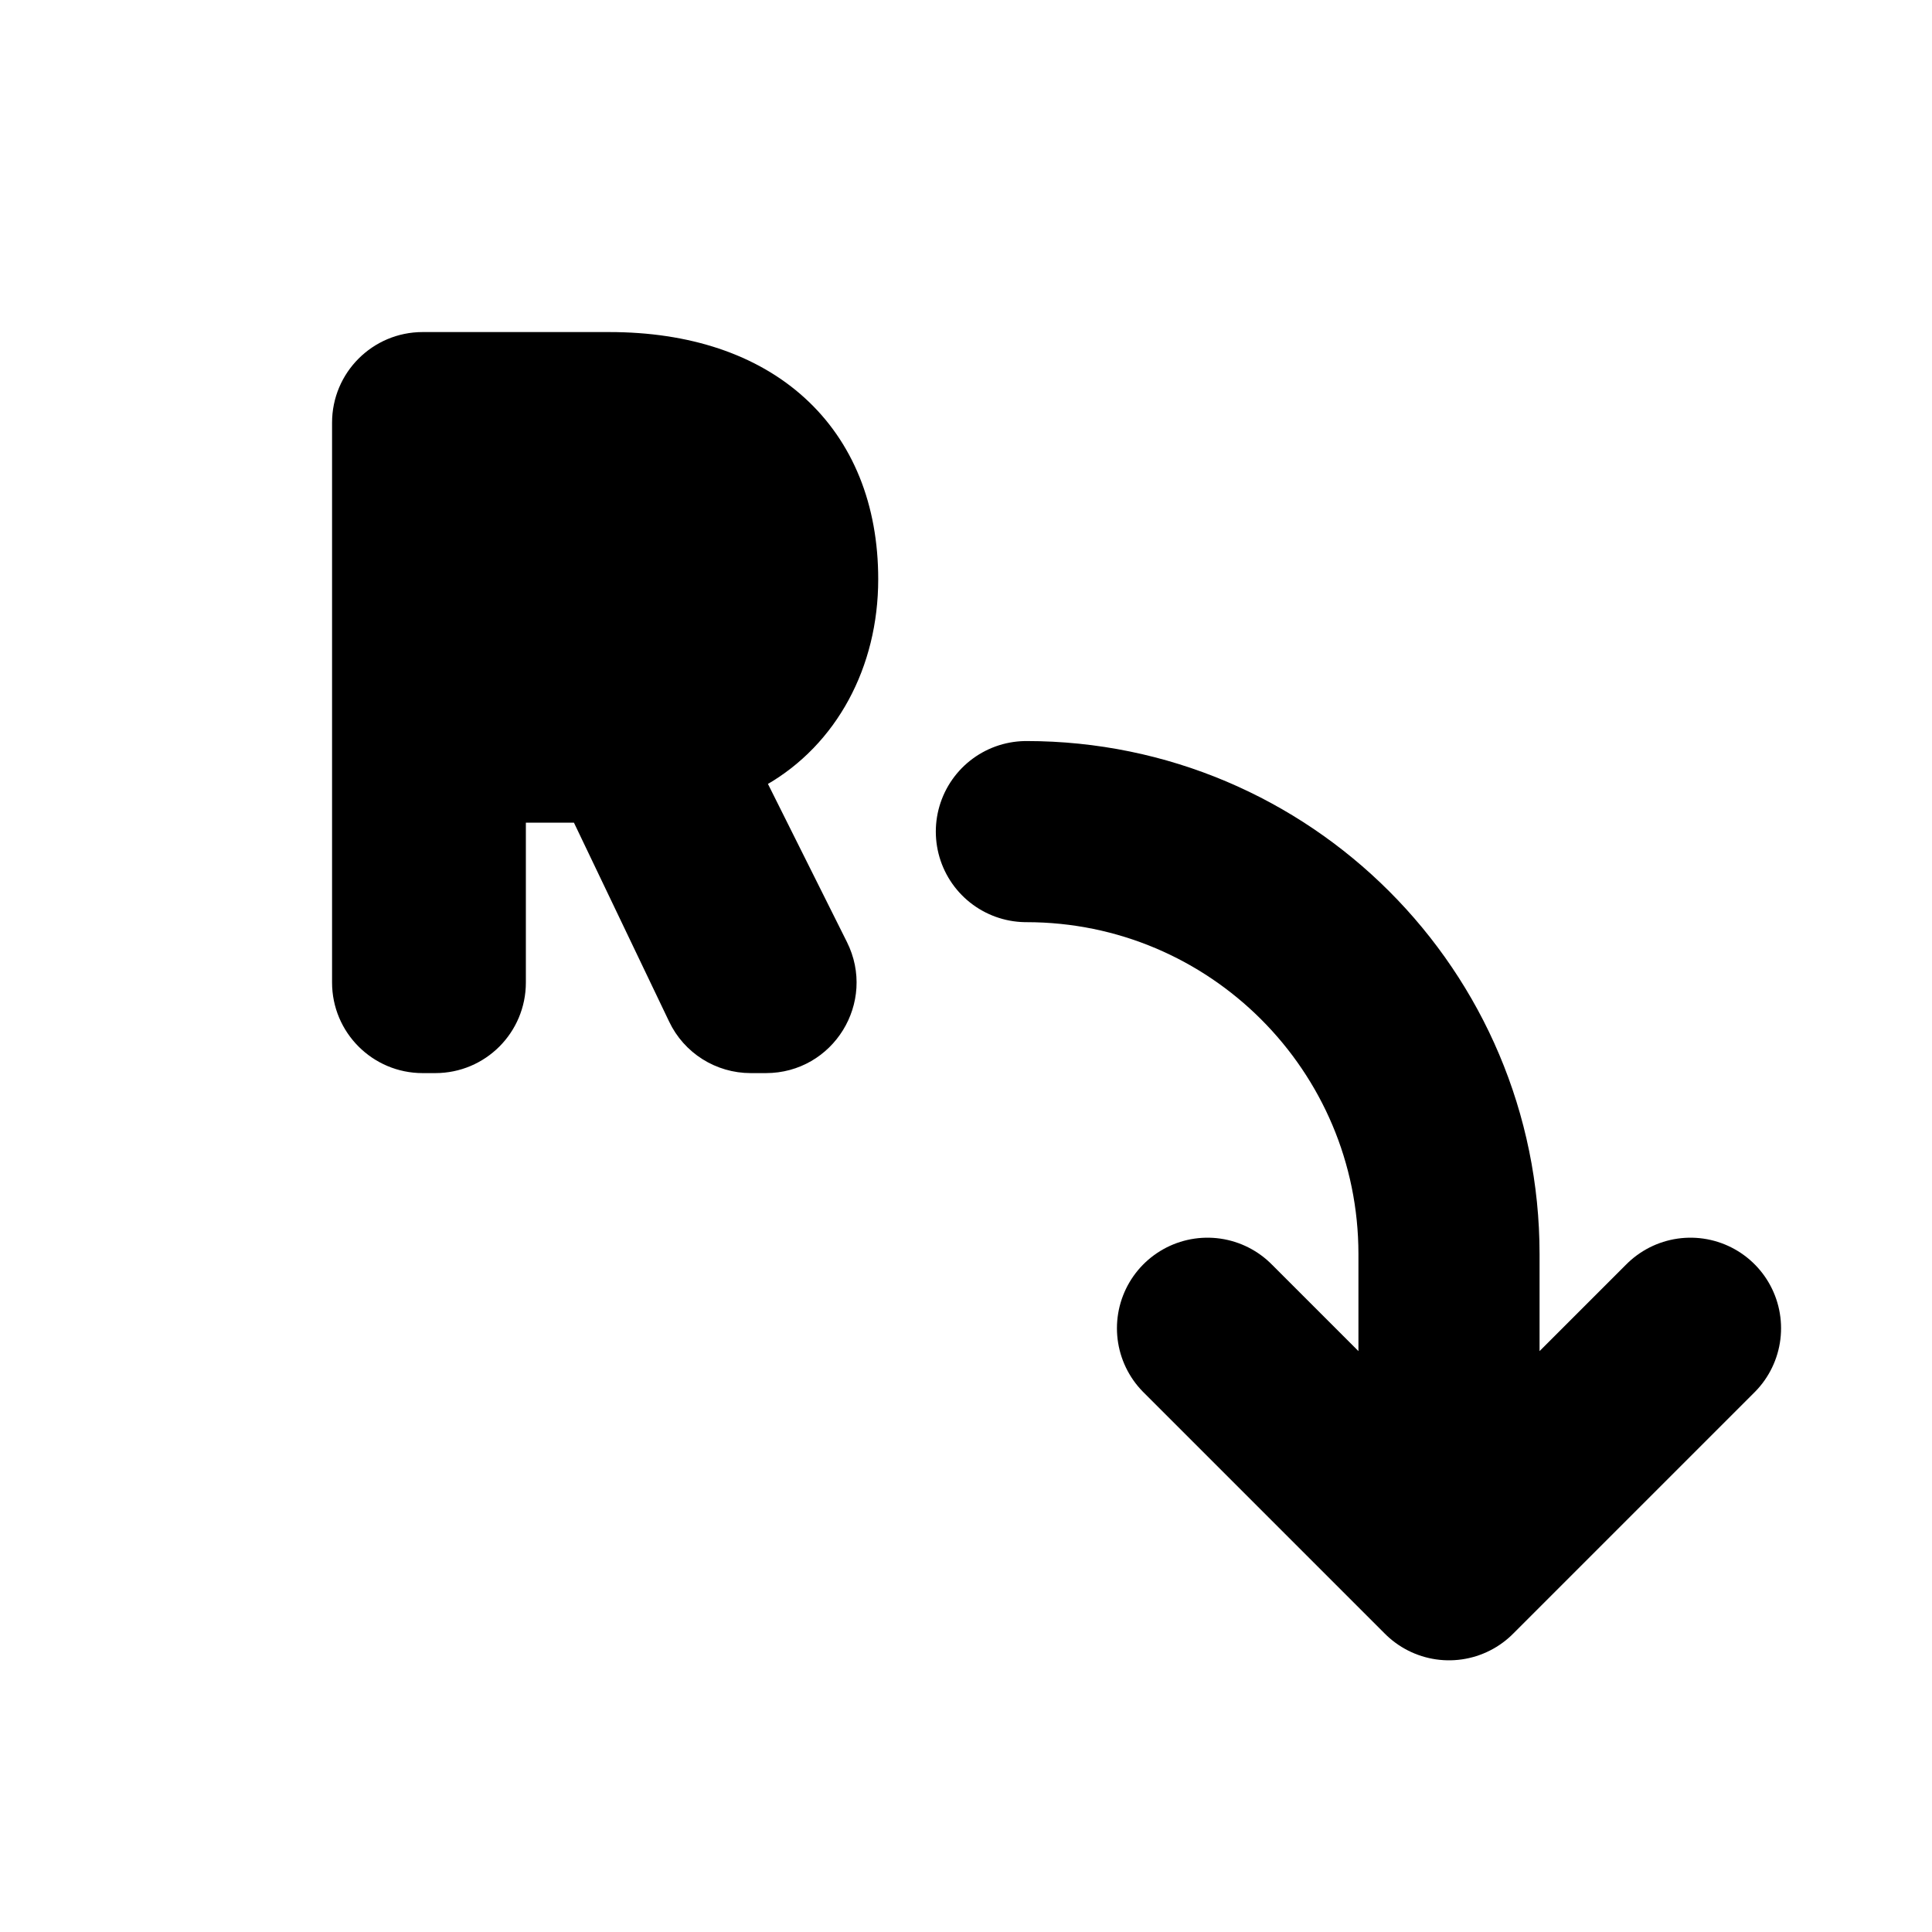
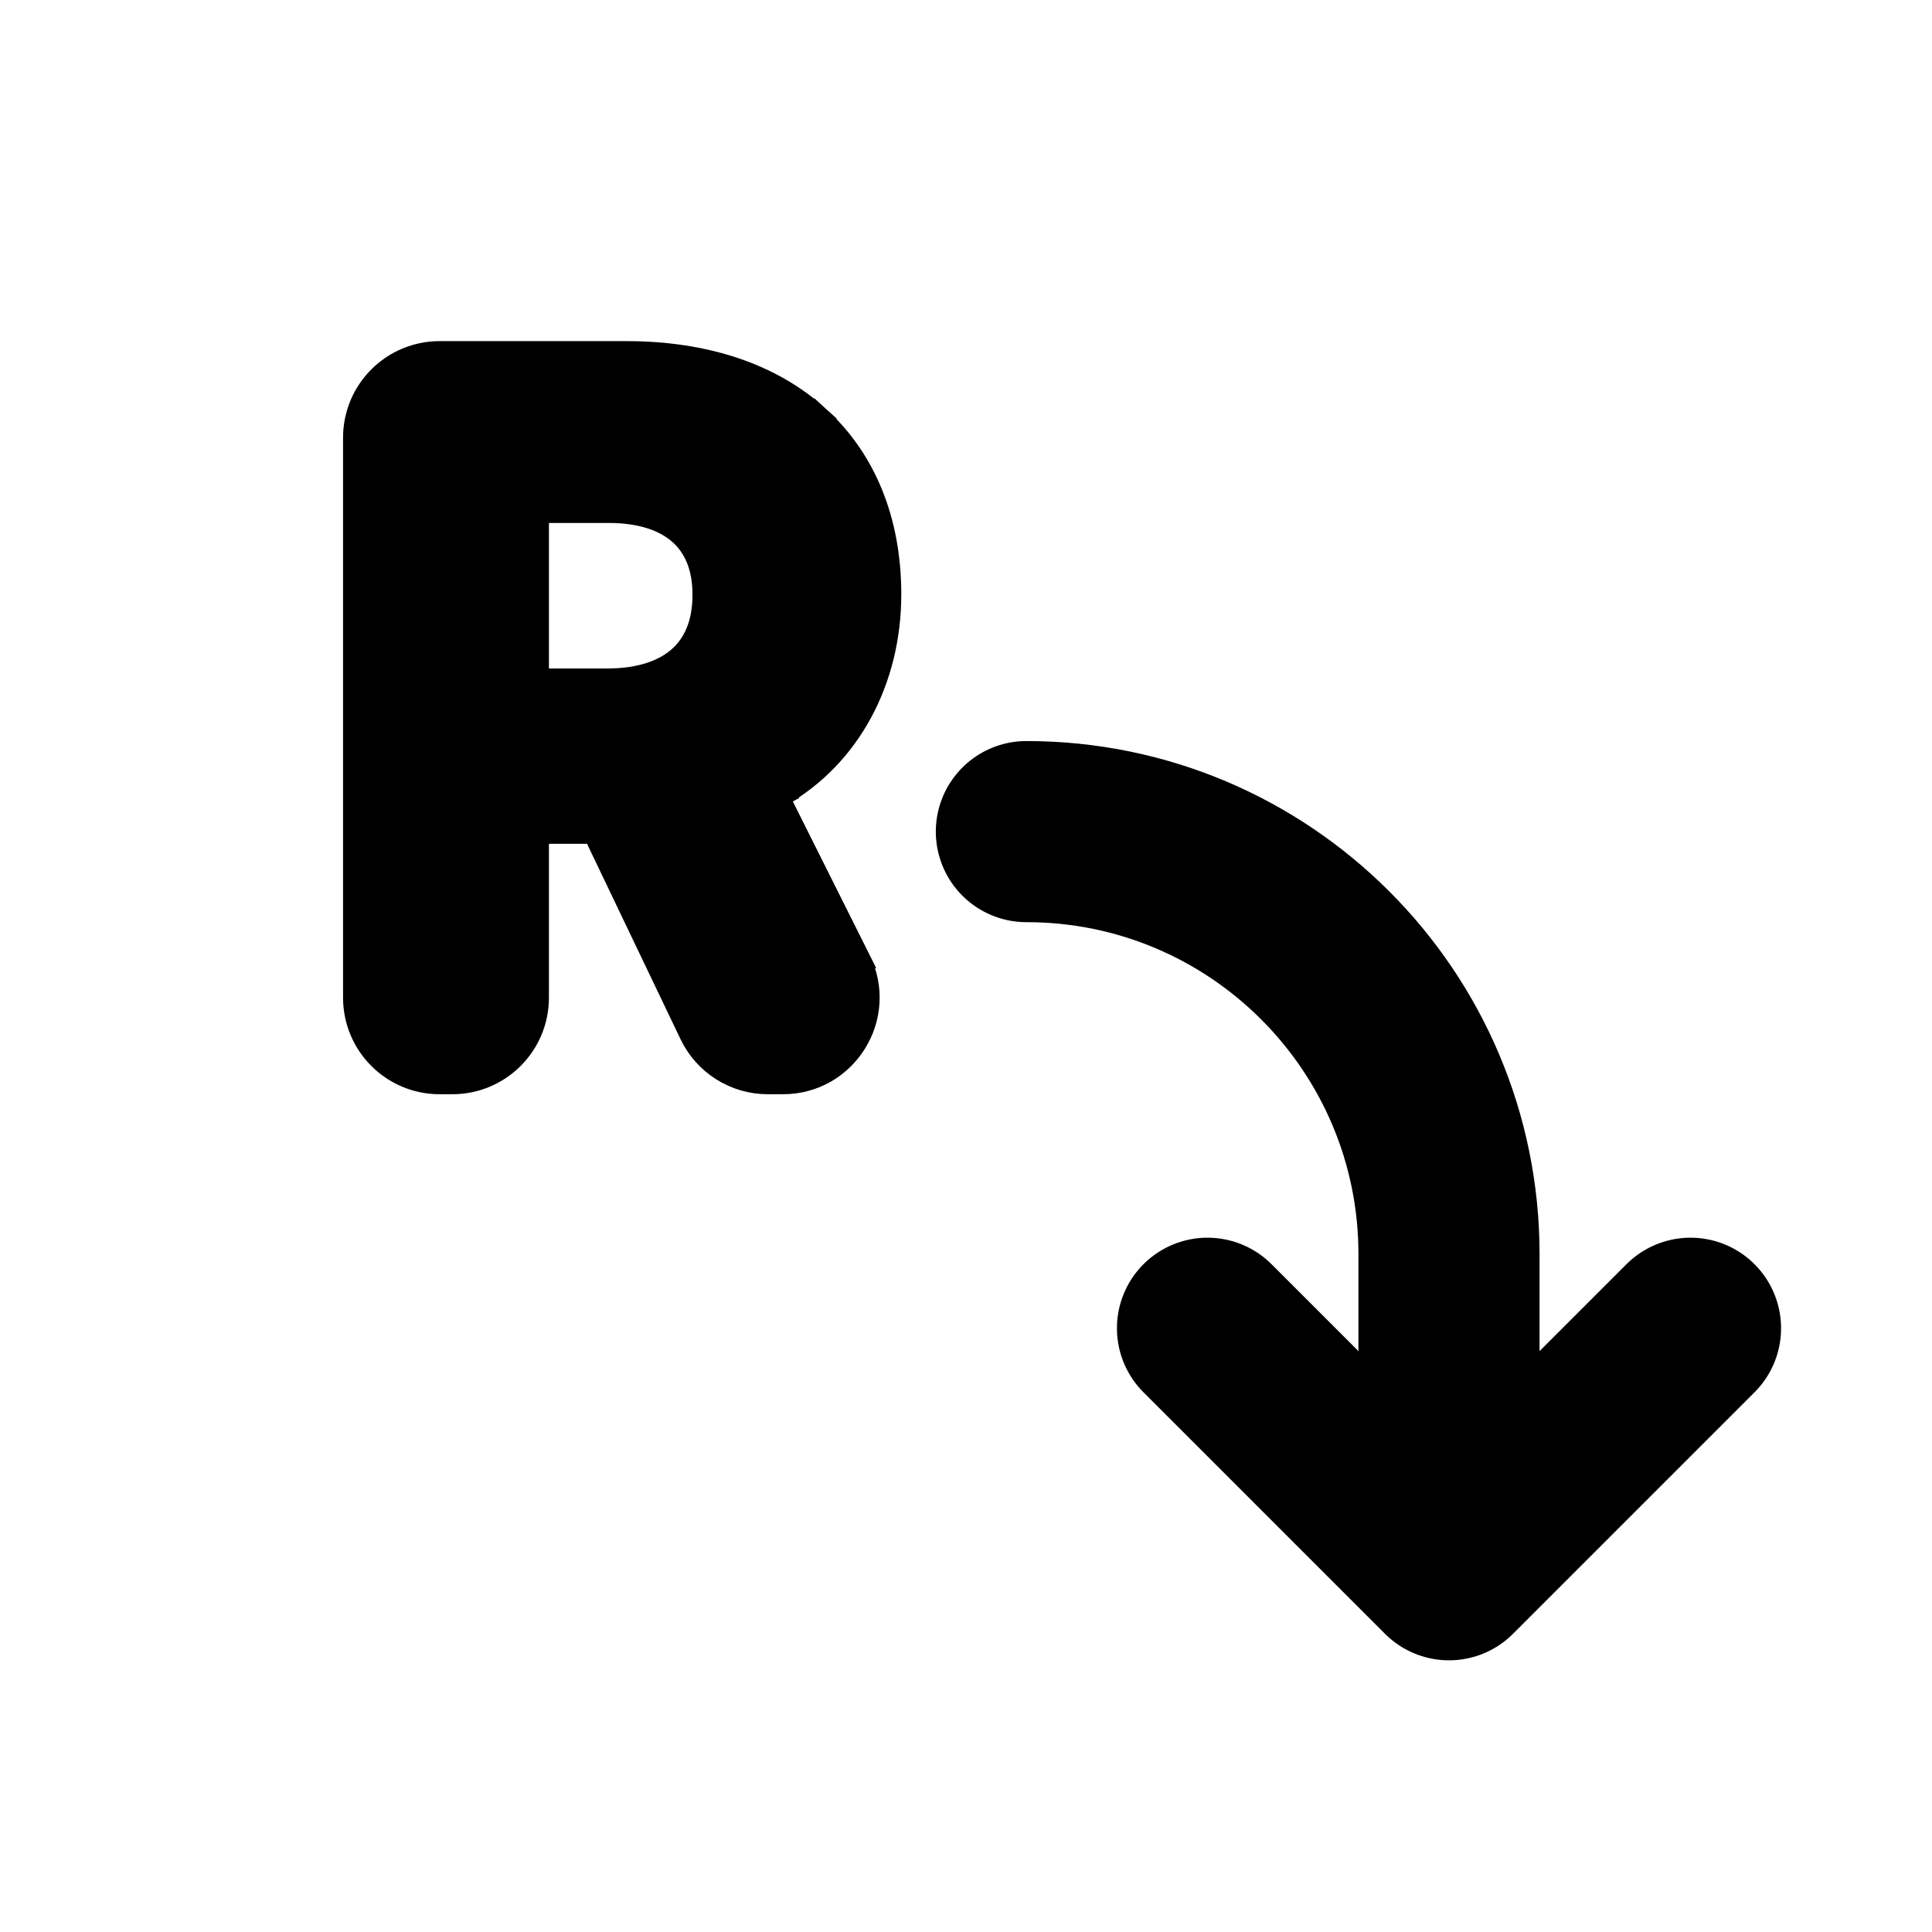
<svg xmlns="http://www.w3.org/2000/svg" width="16" height="16" viewBox="0 0 16 16" fill="none">
-   <path d="M4.852 6.73L4.852 6.73C4.839 6.704 4.813 6.688 4.784 6.688H4.305C4.264 6.688 4.23 6.721 4.23 6.763V8.137C4.23 8.482 3.951 8.762 3.605 8.762H3.5C3.155 8.762 2.875 8.482 2.875 8.137V3.5C2.875 3.155 3.155 2.875 3.5 2.875H5.047C5.683 2.875 6.21 3.051 6.579 3.387C6.95 3.724 7.148 4.209 7.148 4.797C7.148 5.485 6.824 6.083 6.282 6.393L4.852 6.73ZM4.852 6.73L5.654 8.406C5.757 8.624 5.977 8.762 6.217 8.762H6.343C6.808 8.762 7.11 8.273 6.902 7.857L6.233 6.518C6.233 6.518 6.233 6.518 6.233 6.518L4.852 6.73ZM4.23 4.106C4.23 4.065 4.264 4.031 4.305 4.031H4.902C5.193 4.031 5.408 4.109 5.549 4.237C5.688 4.363 5.77 4.55 5.77 4.801C5.77 5.057 5.686 5.249 5.544 5.377C5.401 5.507 5.183 5.586 4.891 5.586H4.305C4.264 5.586 4.23 5.552 4.23 5.511V4.106Z" fill="black" stroke="black" stroke-width="0.25" />
  <path d="M8.5 6.887C10.433 6.887 12 8.454 12 10.387V13M12 13L14 11M12 13L10 11" stroke="black" stroke-width="1.5" stroke-linecap="round" stroke-linejoin="round" />
+   <path d="M4.947 6.877L4.947 6.877L5.749 8.553C5.861 8.787 6.098 8.937 6.358 8.937H6.484C6.986 8.937 7.312 8.409 7.088 7.96L6.976 8.016L7.088 7.96L6.418 6.621C6.418 6.621 6.418 6.621 6.418 6.621C6.416 6.616 6.414 6.607 6.418 6.595C6.423 6.583 6.432 6.57 6.448 6.561L6.386 6.453L6.448 6.561C7.007 6.241 7.339 5.626 7.339 4.922C7.339 4.322 7.136 3.823 6.753 3.475L6.669 3.567L6.753 3.475C6.372 3.129 5.832 2.95 5.187 2.95H3.641C3.268 2.95 2.966 3.252 2.966 3.625V8.262C2.966 8.635 3.268 8.937 3.641 8.937H3.746C4.119 8.937 4.421 8.635 4.421 8.262V6.888C4.421 6.874 4.432 6.863 4.446 6.863H4.925C4.934 6.863 4.943 6.868 4.947 6.877ZM5.656 4.399L5.656 4.399C5.783 4.514 5.86 4.686 5.86 4.926C5.86 5.171 5.781 5.348 5.651 5.465L5.651 5.465C5.52 5.584 5.315 5.661 5.031 5.661H4.446C4.432 5.661 4.421 5.65 4.421 5.636V4.231C4.421 4.217 4.432 4.206 4.446 4.206H5.043C5.325 4.206 5.527 4.282 5.656 4.399Z" fill="black" stroke="black" stroke-width="0.25" />
</svg>
